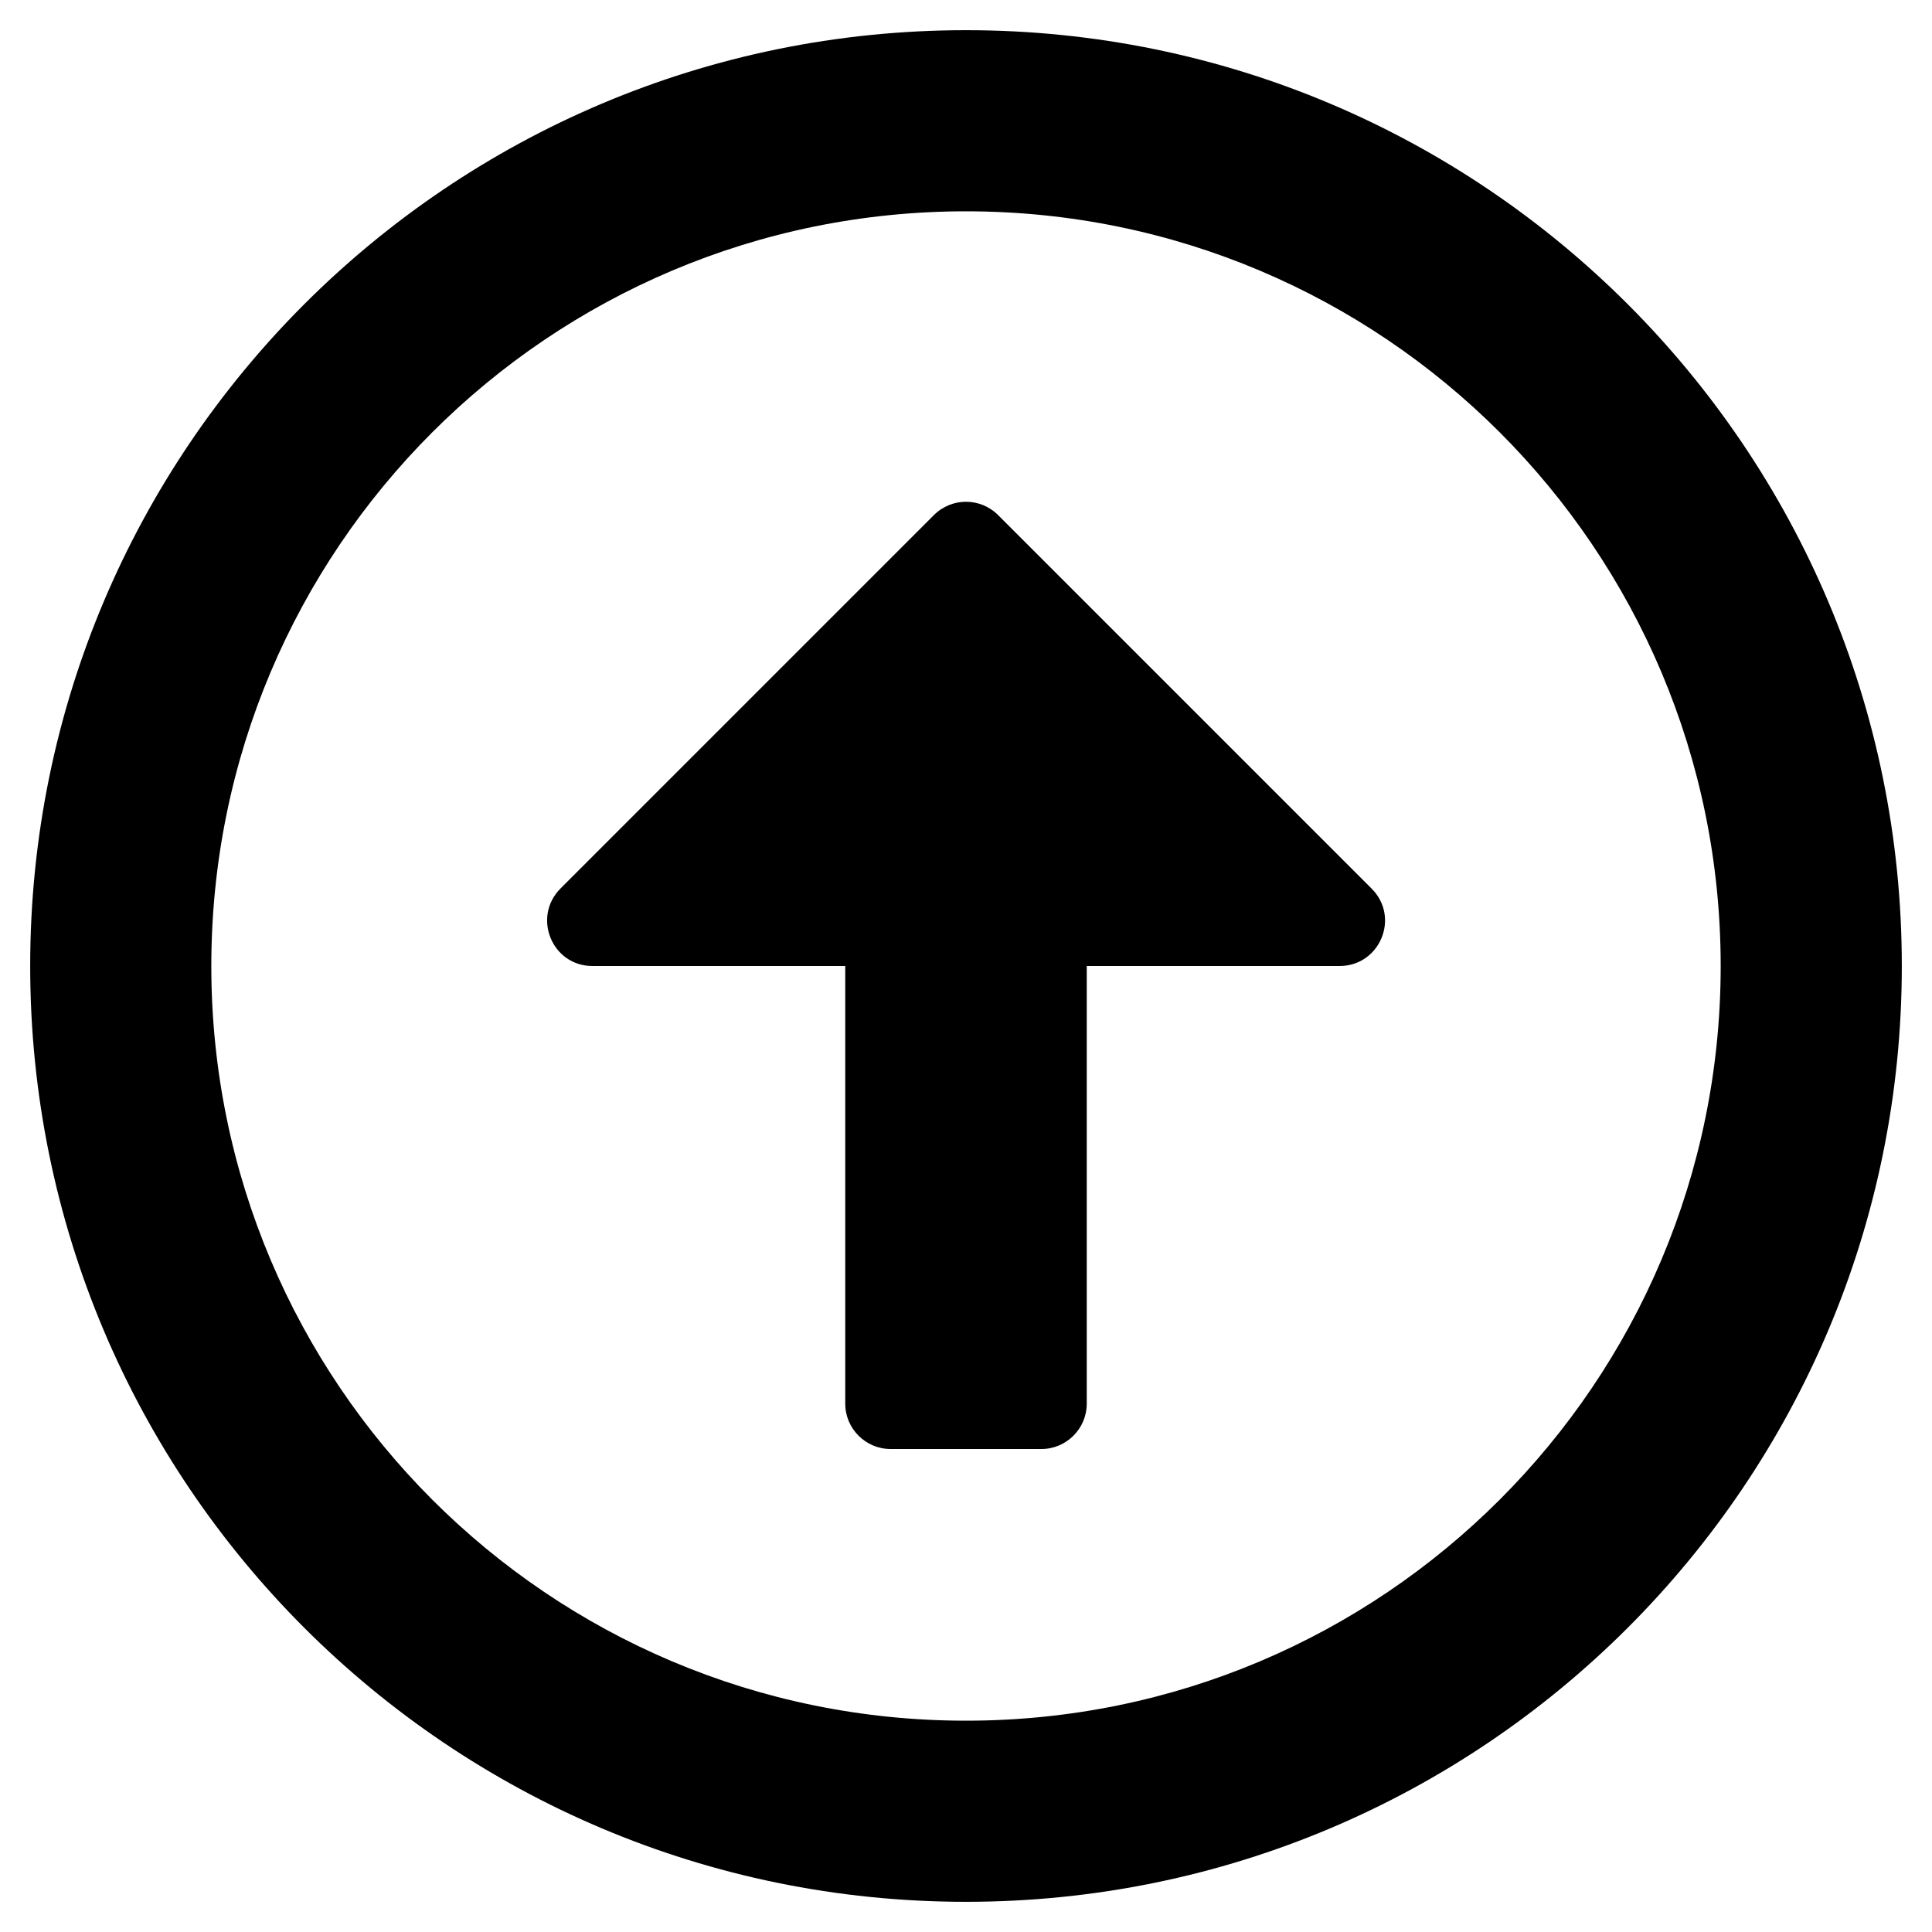
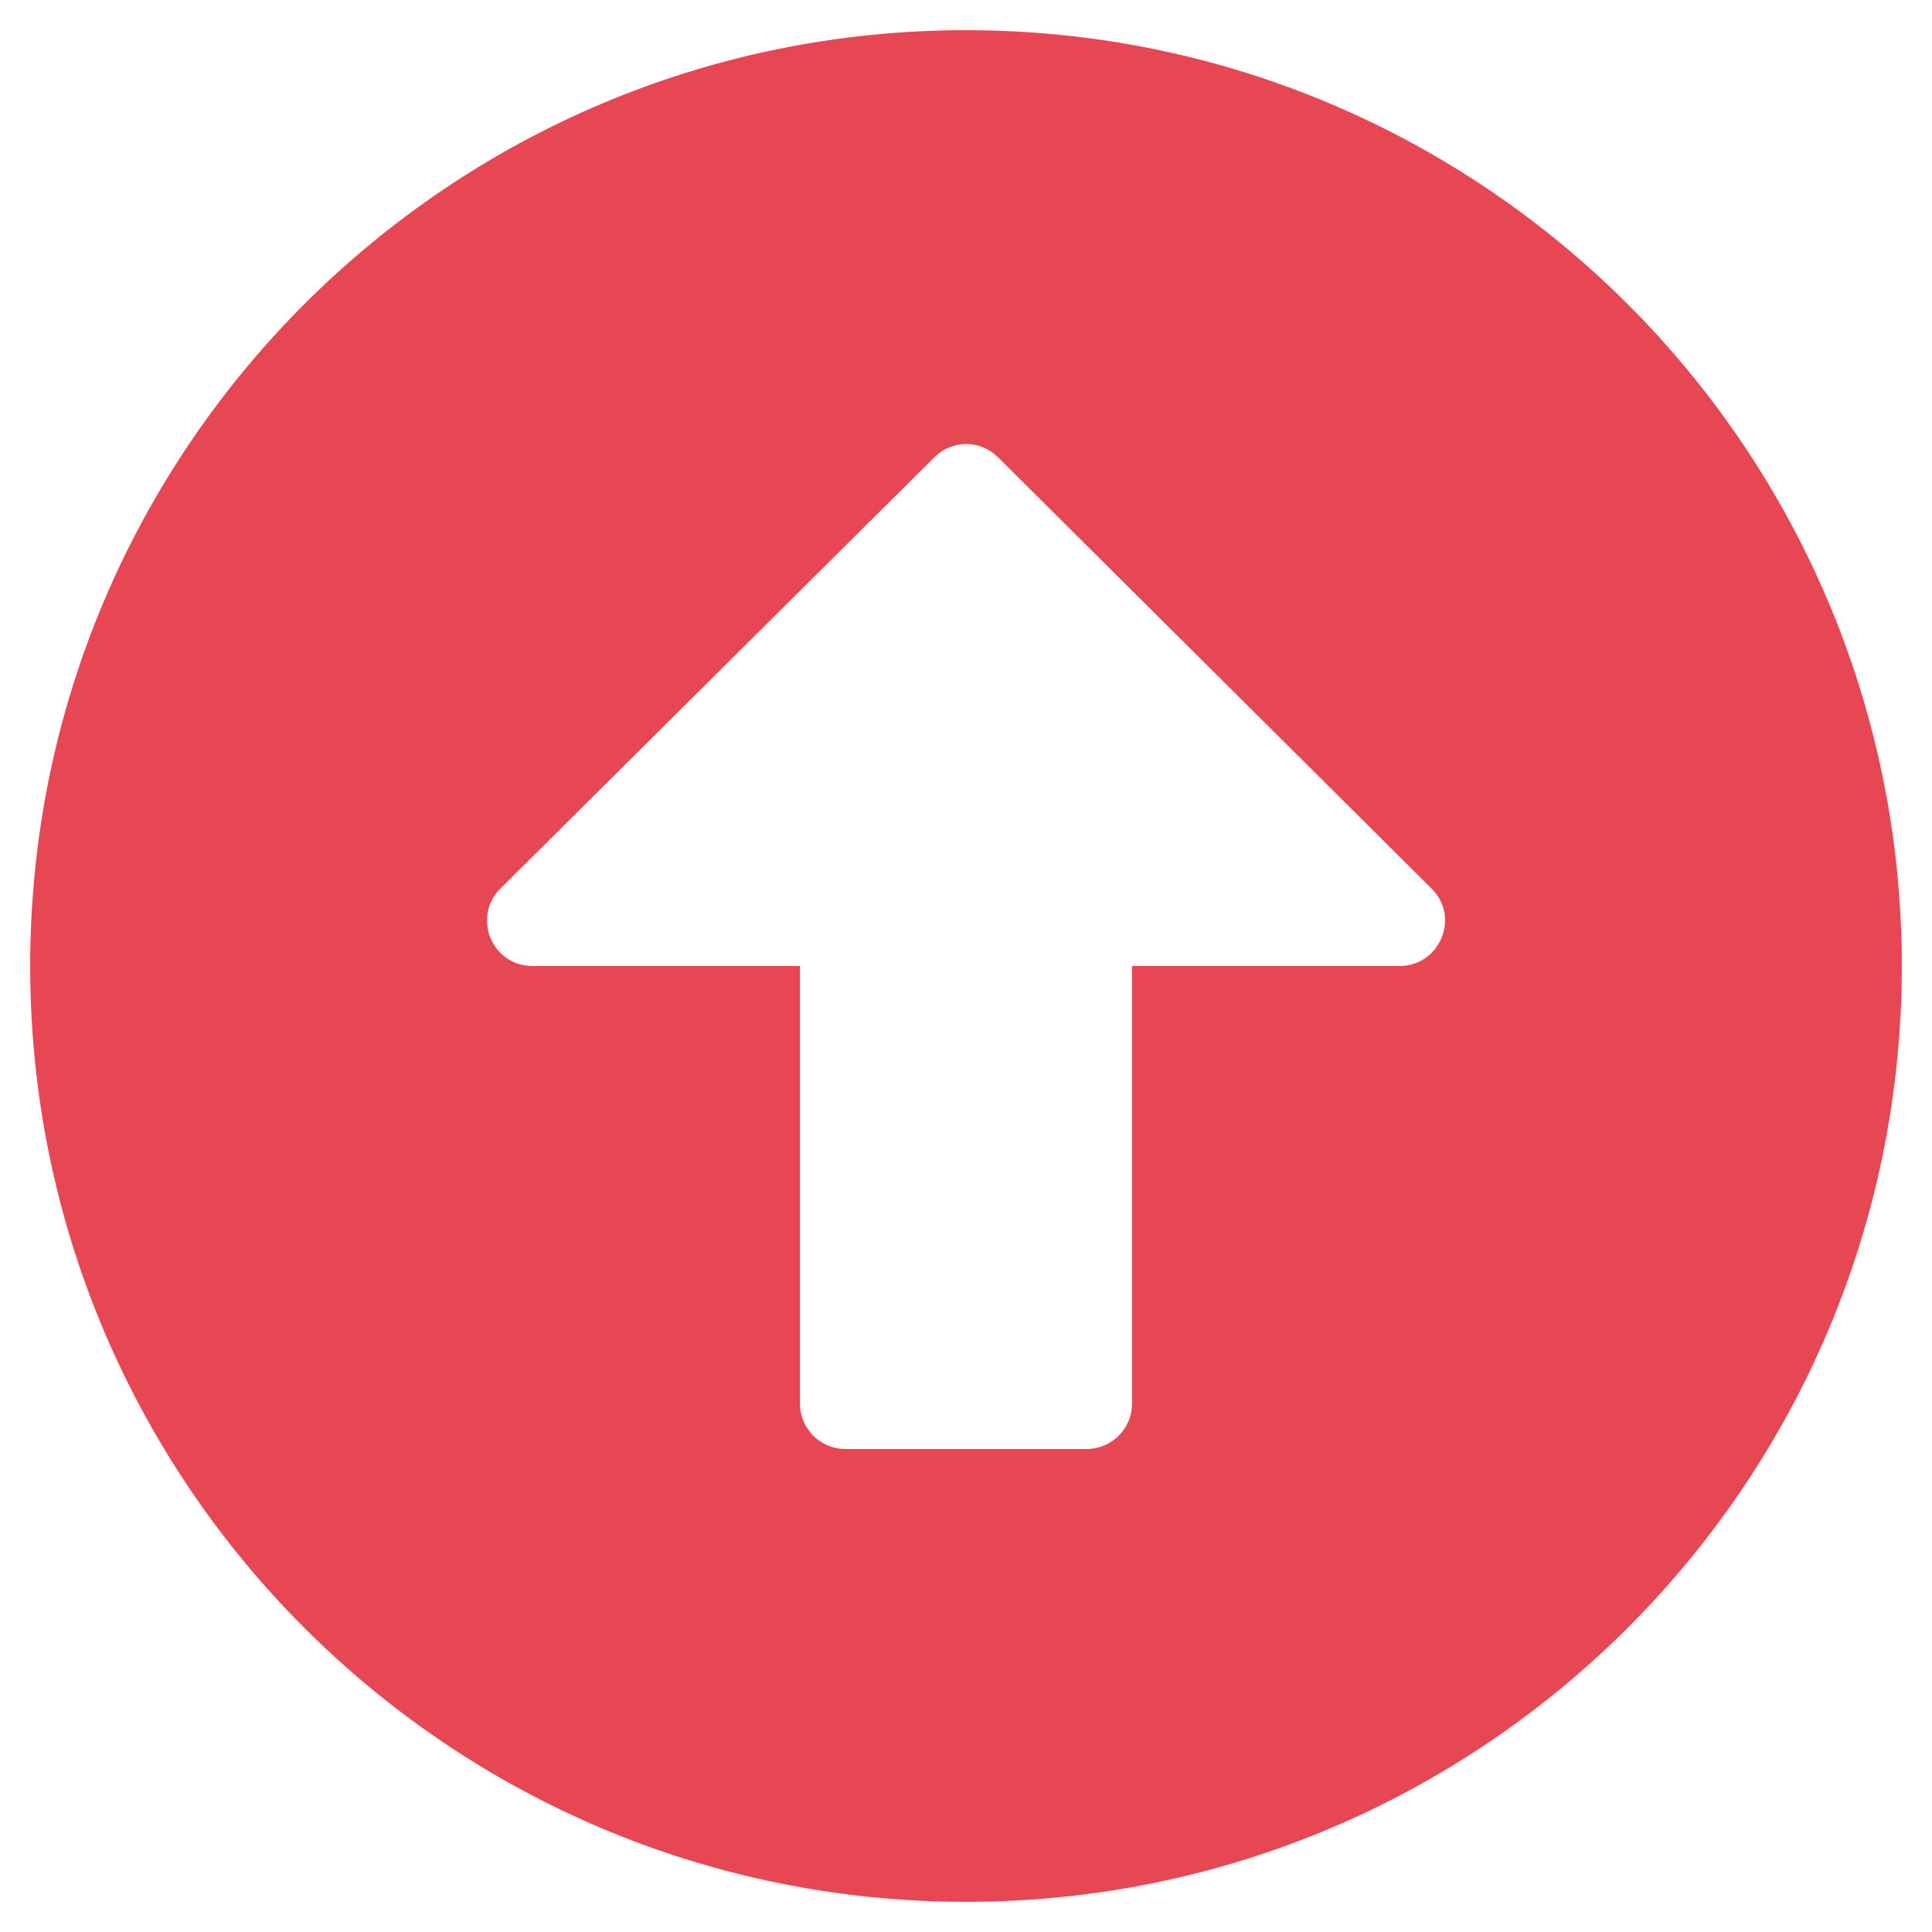
- <svg xmlns="http://www.w3.org/2000/svg" wght="40" height="40" aria-hidden="true" focusable="false" data-prefix="far" data-icon="arrow-alt-circle-up" class="svg-inline--fa fa-arrow-alt-circle-up fa-w-16" role="img" viewBox="0 0 512 512">
-   <path fill="$main-color" d="M256 504c137 0 248-111 248-248S393 8 256 8 8 119 8 256s111 248 248 248zm0-448c110.5 0 200 89.5 200 200s-89.5 200-200 200S56 366.5 56 256 145.5 56 256 56zm20 328h-40c-6.6 0-12-5.4-12-12V256h-67c-10.7 0-16-12.9-8.5-20.5l99-99c4.7-4.7 12.3-4.7 17 0l99 99c7.6 7.6 2.2 20.5-8.5 20.5h-67v116c0 6.6-5.4 12-12 12z" />
+ <svg xmlns="http://www.w3.org/2000/svg" width="45" height="45" aria-hidden="true" focusable="false" data-prefix="fas" data-icon="arrow-alt-circle-up" class="svg-inline--fa fa-arrow-alt-circle-up fa-w-16" role="img" viewBox="0 0 512 512">
+   <path fill="#E74653" d="M8 256C8 119 119 8 256 8s248 111 248 248-111 248-248 248S8 393 8 256zm292 116V256h70.9c10.7 0 16.1-13 8.5-20.5L264.5 121.2c-4.7-4.7-12.2-4.7-16.9 0l-115 114.3c-7.6 7.6-2.2 20.5 8.5 20.5H212v116c0 6.6 5.4 12 12 12h64c6.6 0 12-5.4 12-12z" />
</svg>
